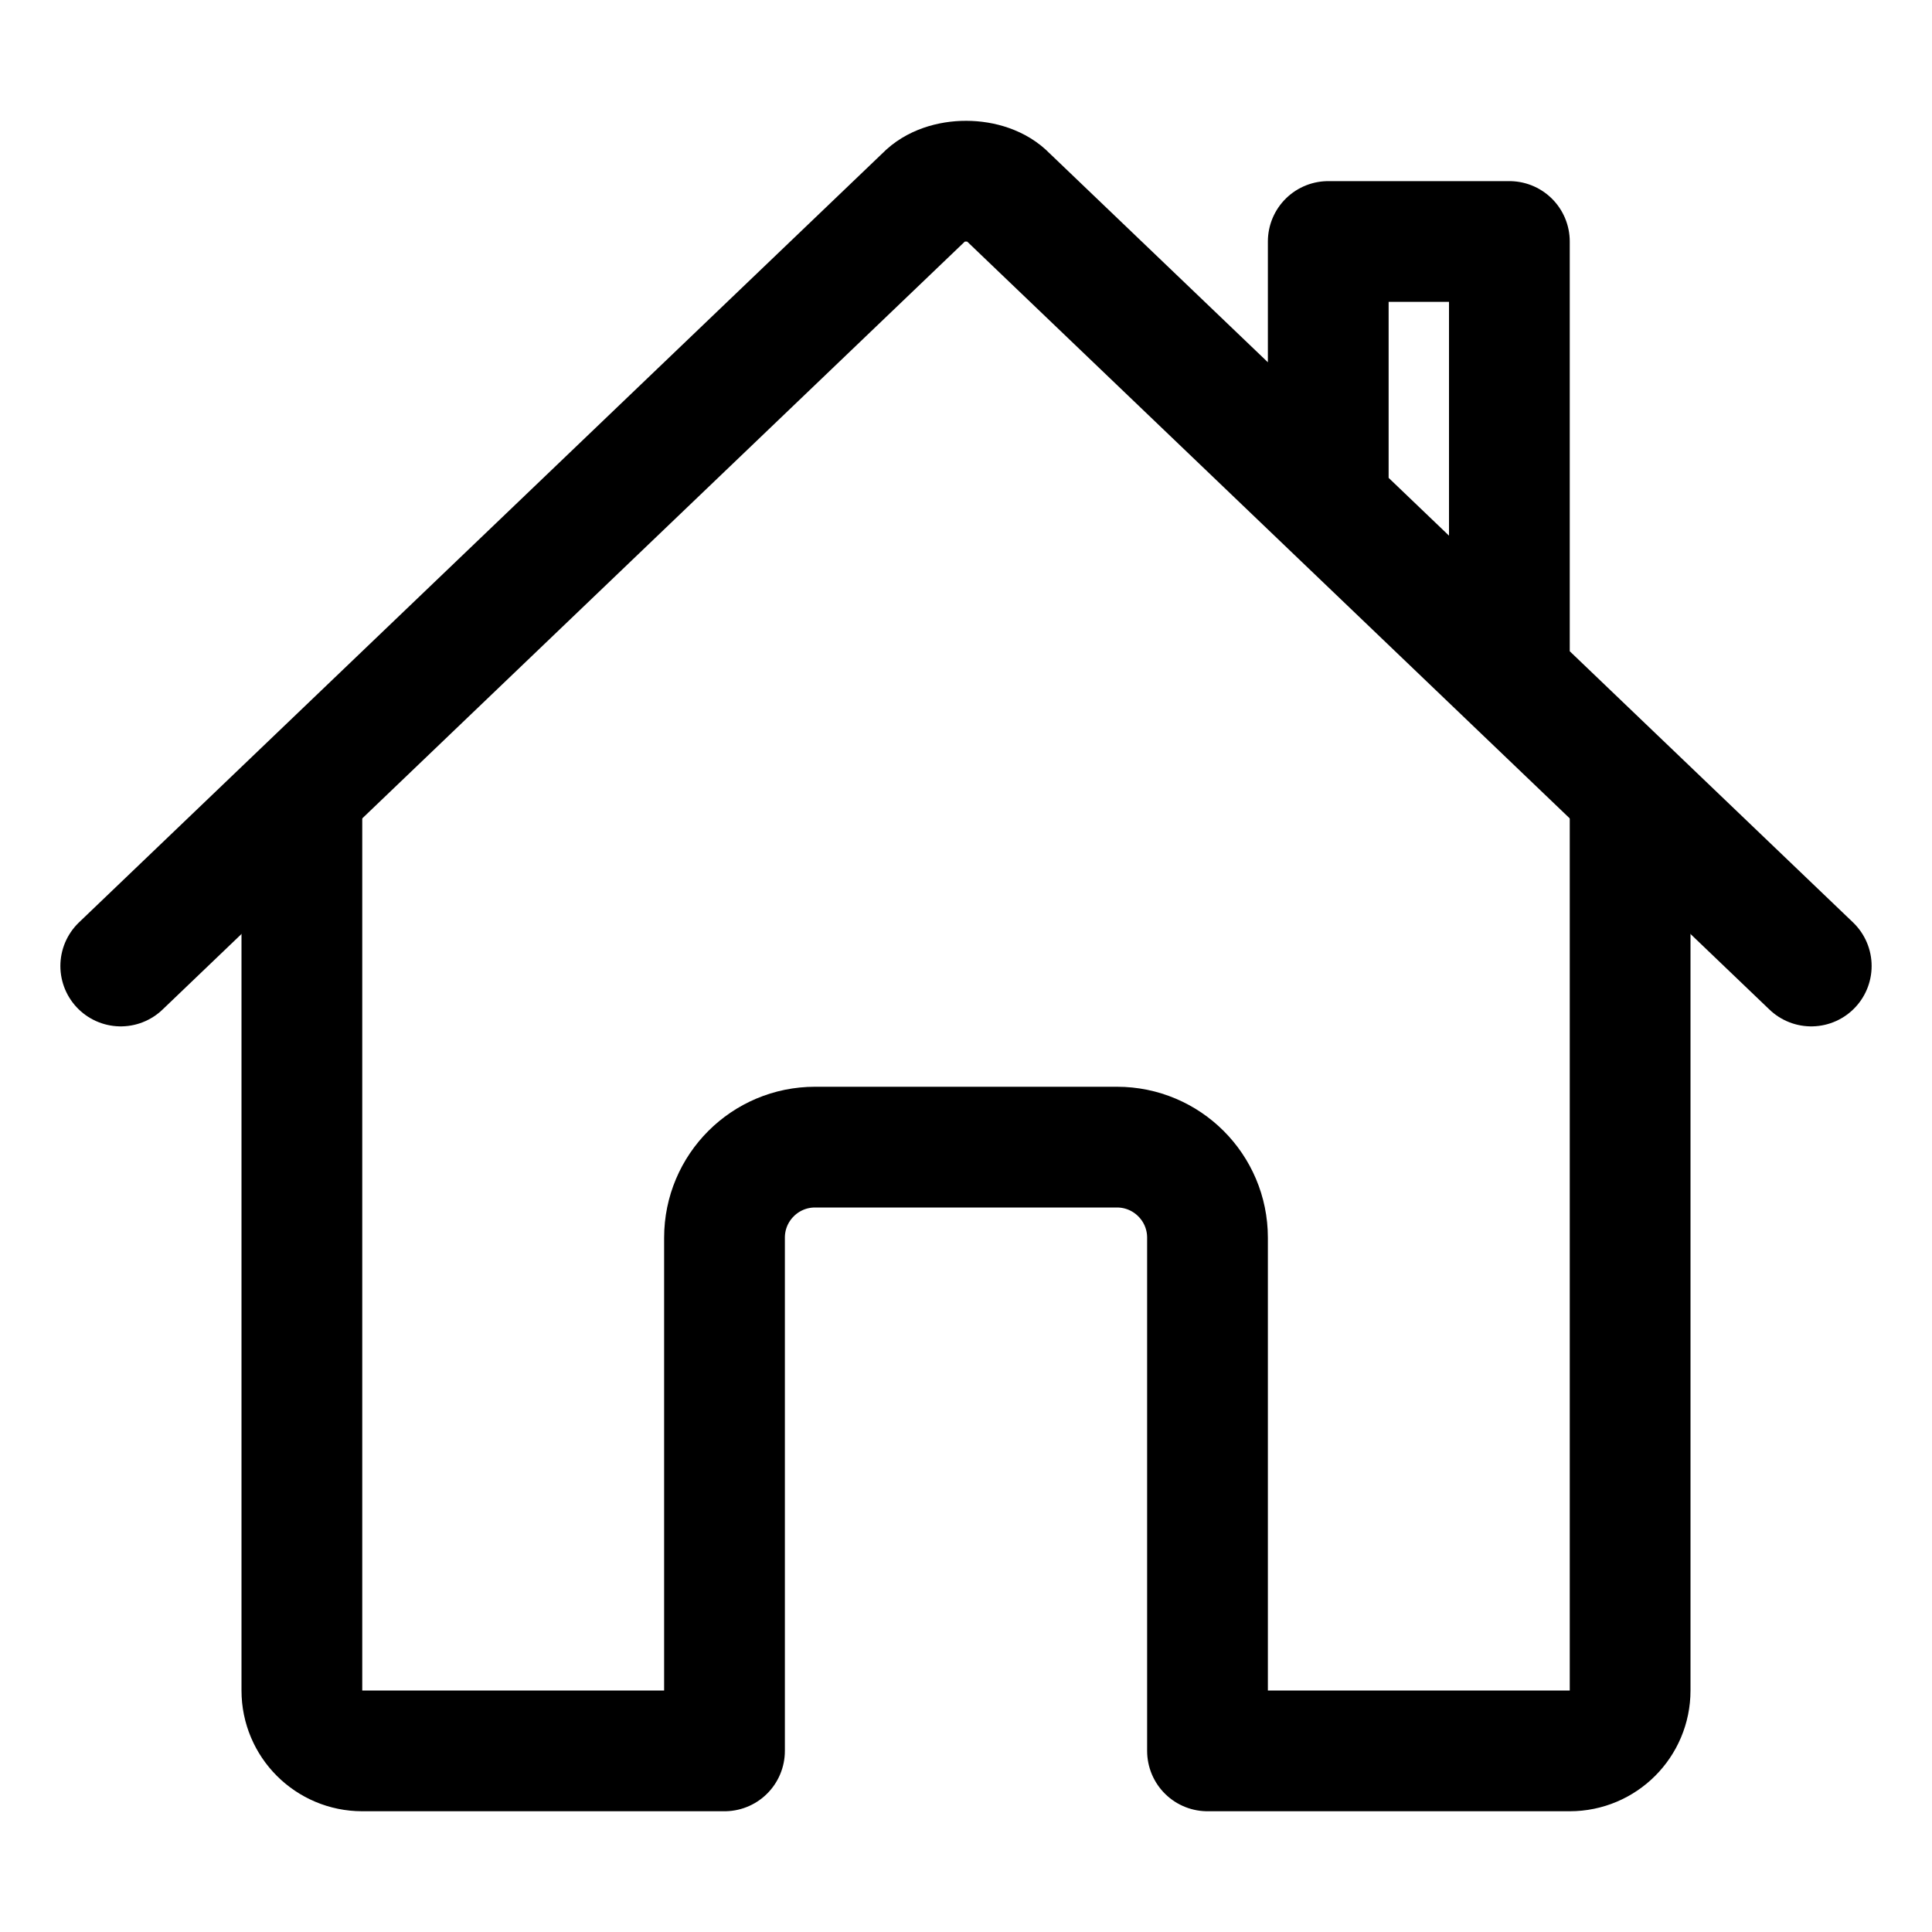
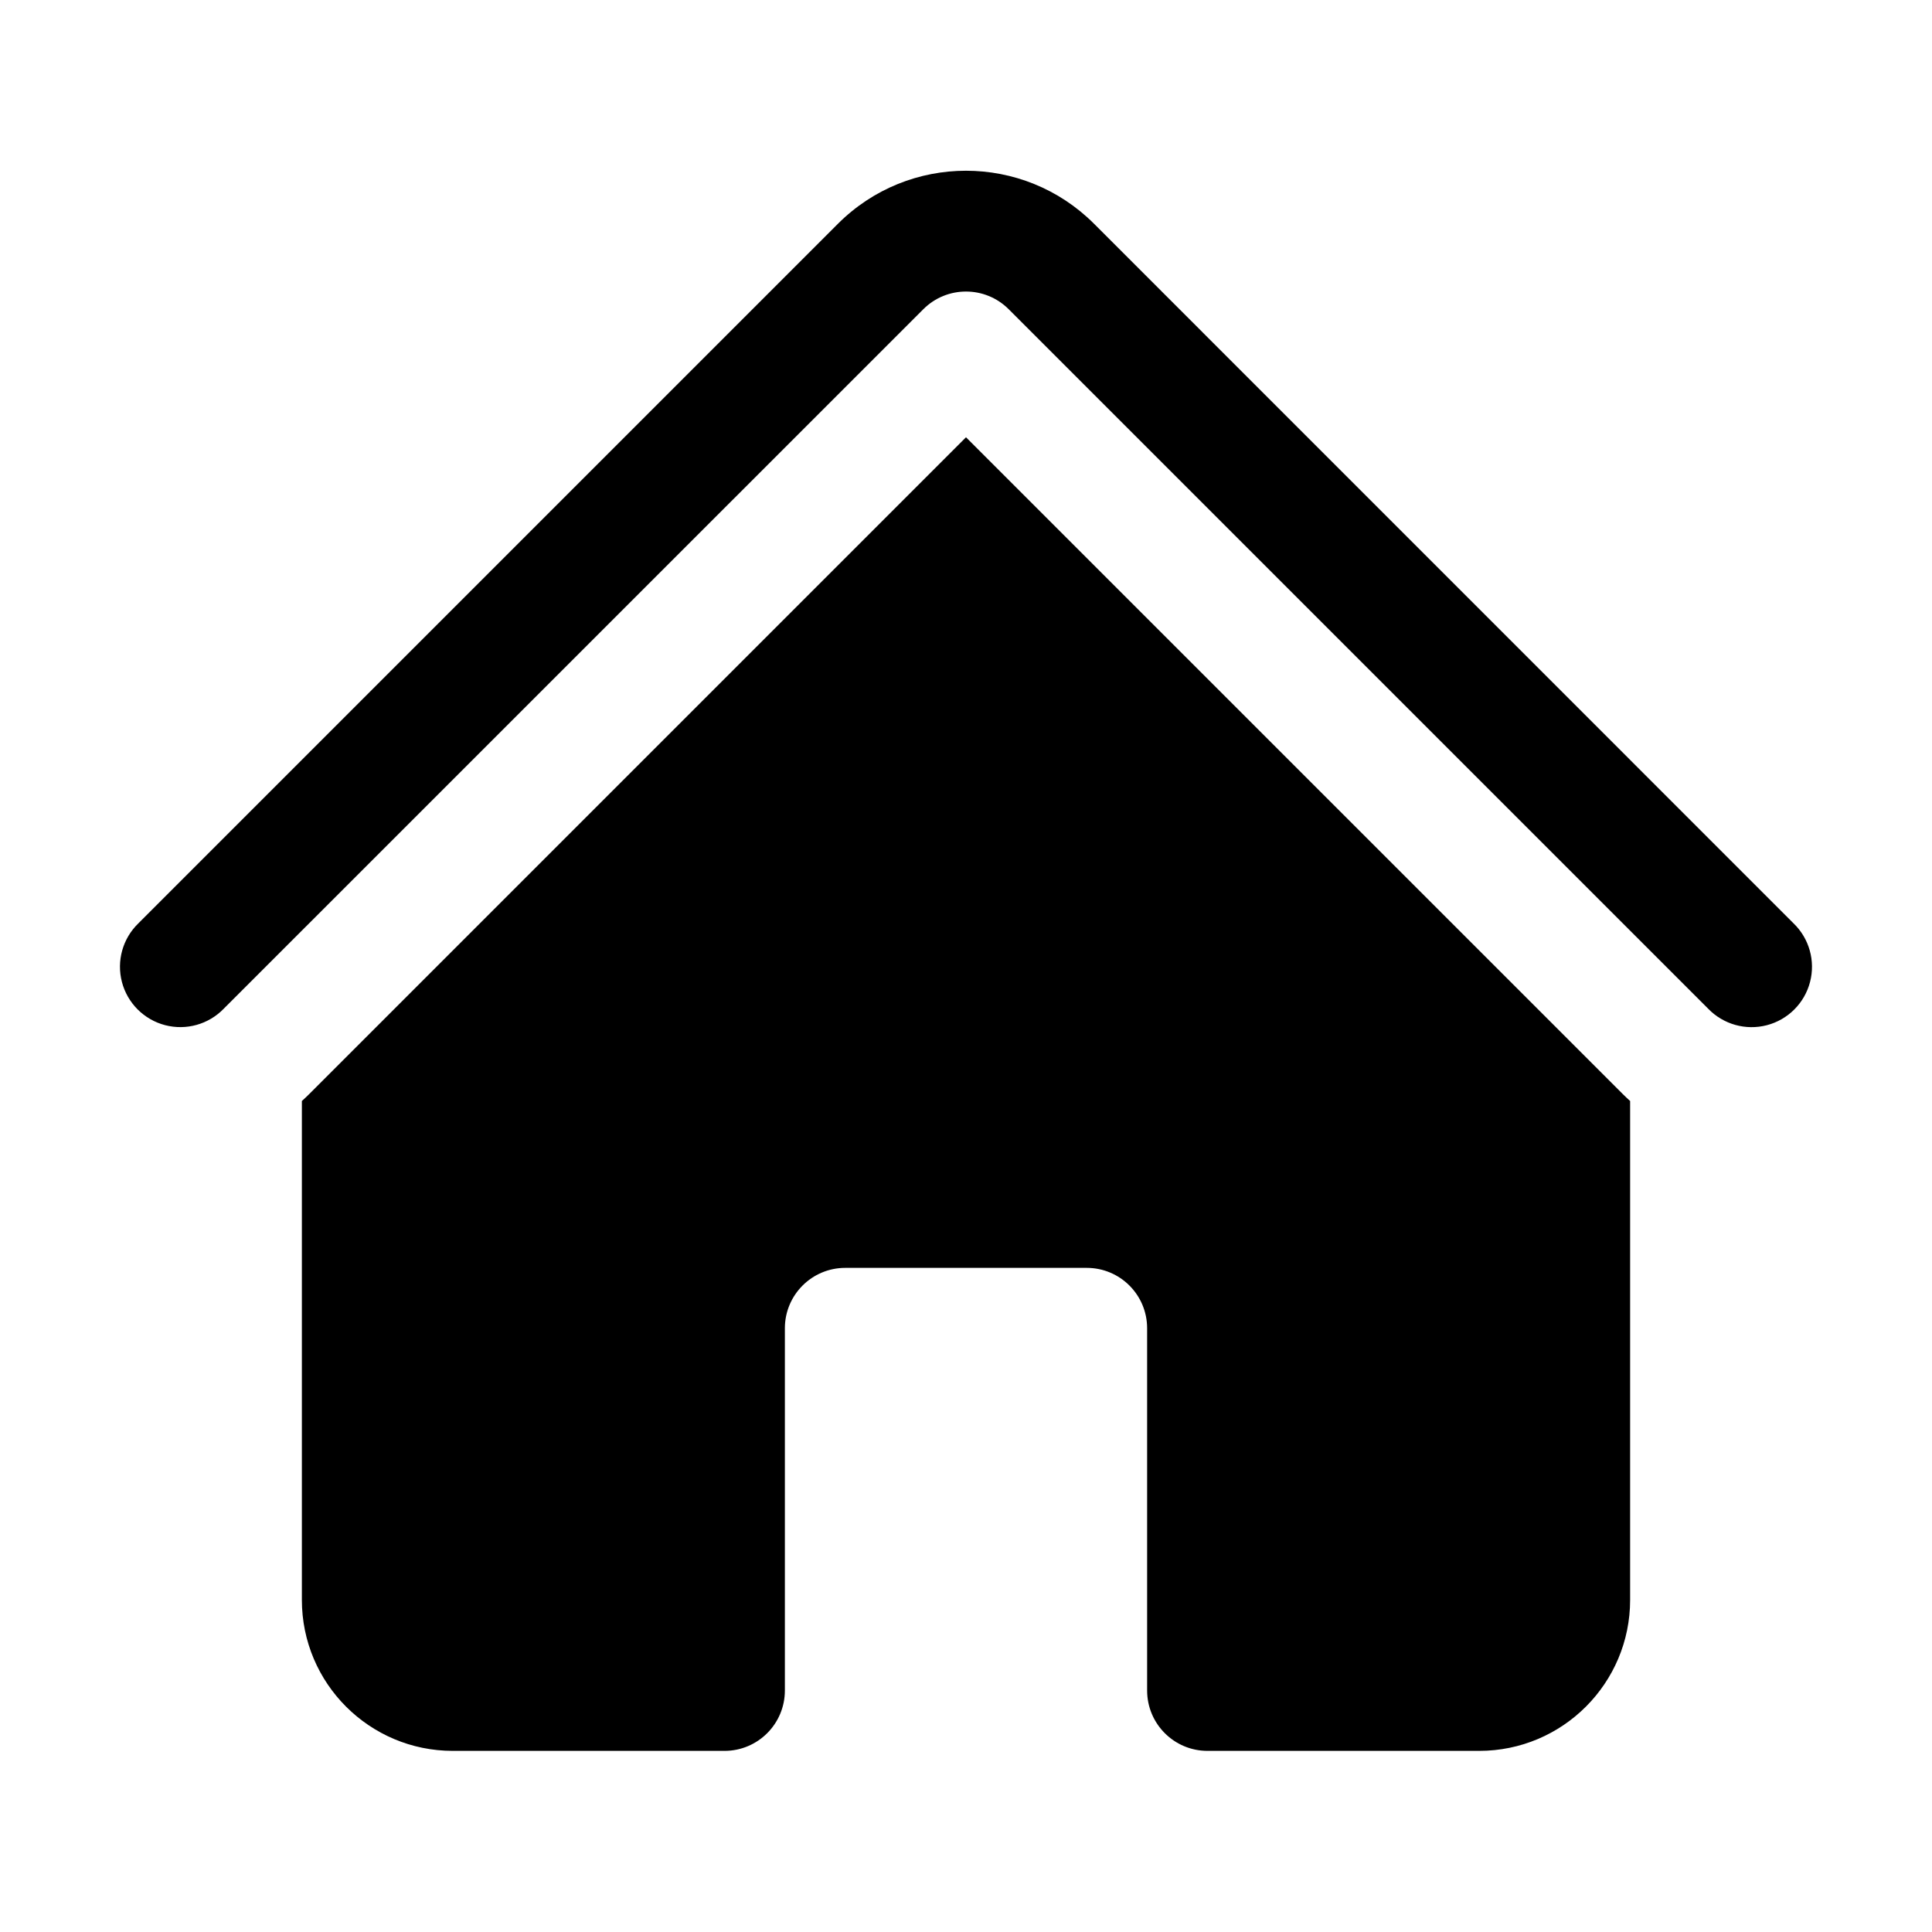
- <svg xmlns="http://www.w3.org/2000/svg" viewBox="0 0 512 512" fill="none" stroke="currentColor" stroke-linecap="round" stroke-linejoin="round" stroke-width="32">
-   <path d="M80 212v236a16 16 0 0 0 16 16h96V328a24 24 0 0 1 24-24h80a24 24 0 0 1 24 24v136h96a16 16 0 0 0 16-16V212" />
-   <path d="M480 256 266.89 52c-5-5.28-16.69-5.34-21.78 0L32 256m368-77V64h-48v69" />
+ <svg xmlns="http://www.w3.org/2000/svg" viewBox="0 0 24 24" fill="currentColor">
+   <path d="M11.47 3.841a.75.75 0 0 1 1.06 0l8.69 8.69a.75.75 0 1 0 1.06-1.061l-8.689-8.69a2.25 2.25 0 0 0-3.182 0l-8.69 8.69a.75.75 0 1 0 1.061 1.06l8.69-8.689Z" />
+   <path d="m12 5.432 8.159 8.159c.03.03.06.058.091.086v6.198c0 1.035-.84 1.875-1.875 1.875H15a.75.75 0 0 1-.75-.75v-4.5a.75.75 0 0 0-.75-.75h-3a.75.75 0 0 0-.75.75V21a.75.75 0 0 1-.75.75H5.625a1.875 1.875 0 0 1-1.875-1.875v-6.198a2.29 2.29 0 0 0 .091-.086L12 5.432Z" />
</svg>
